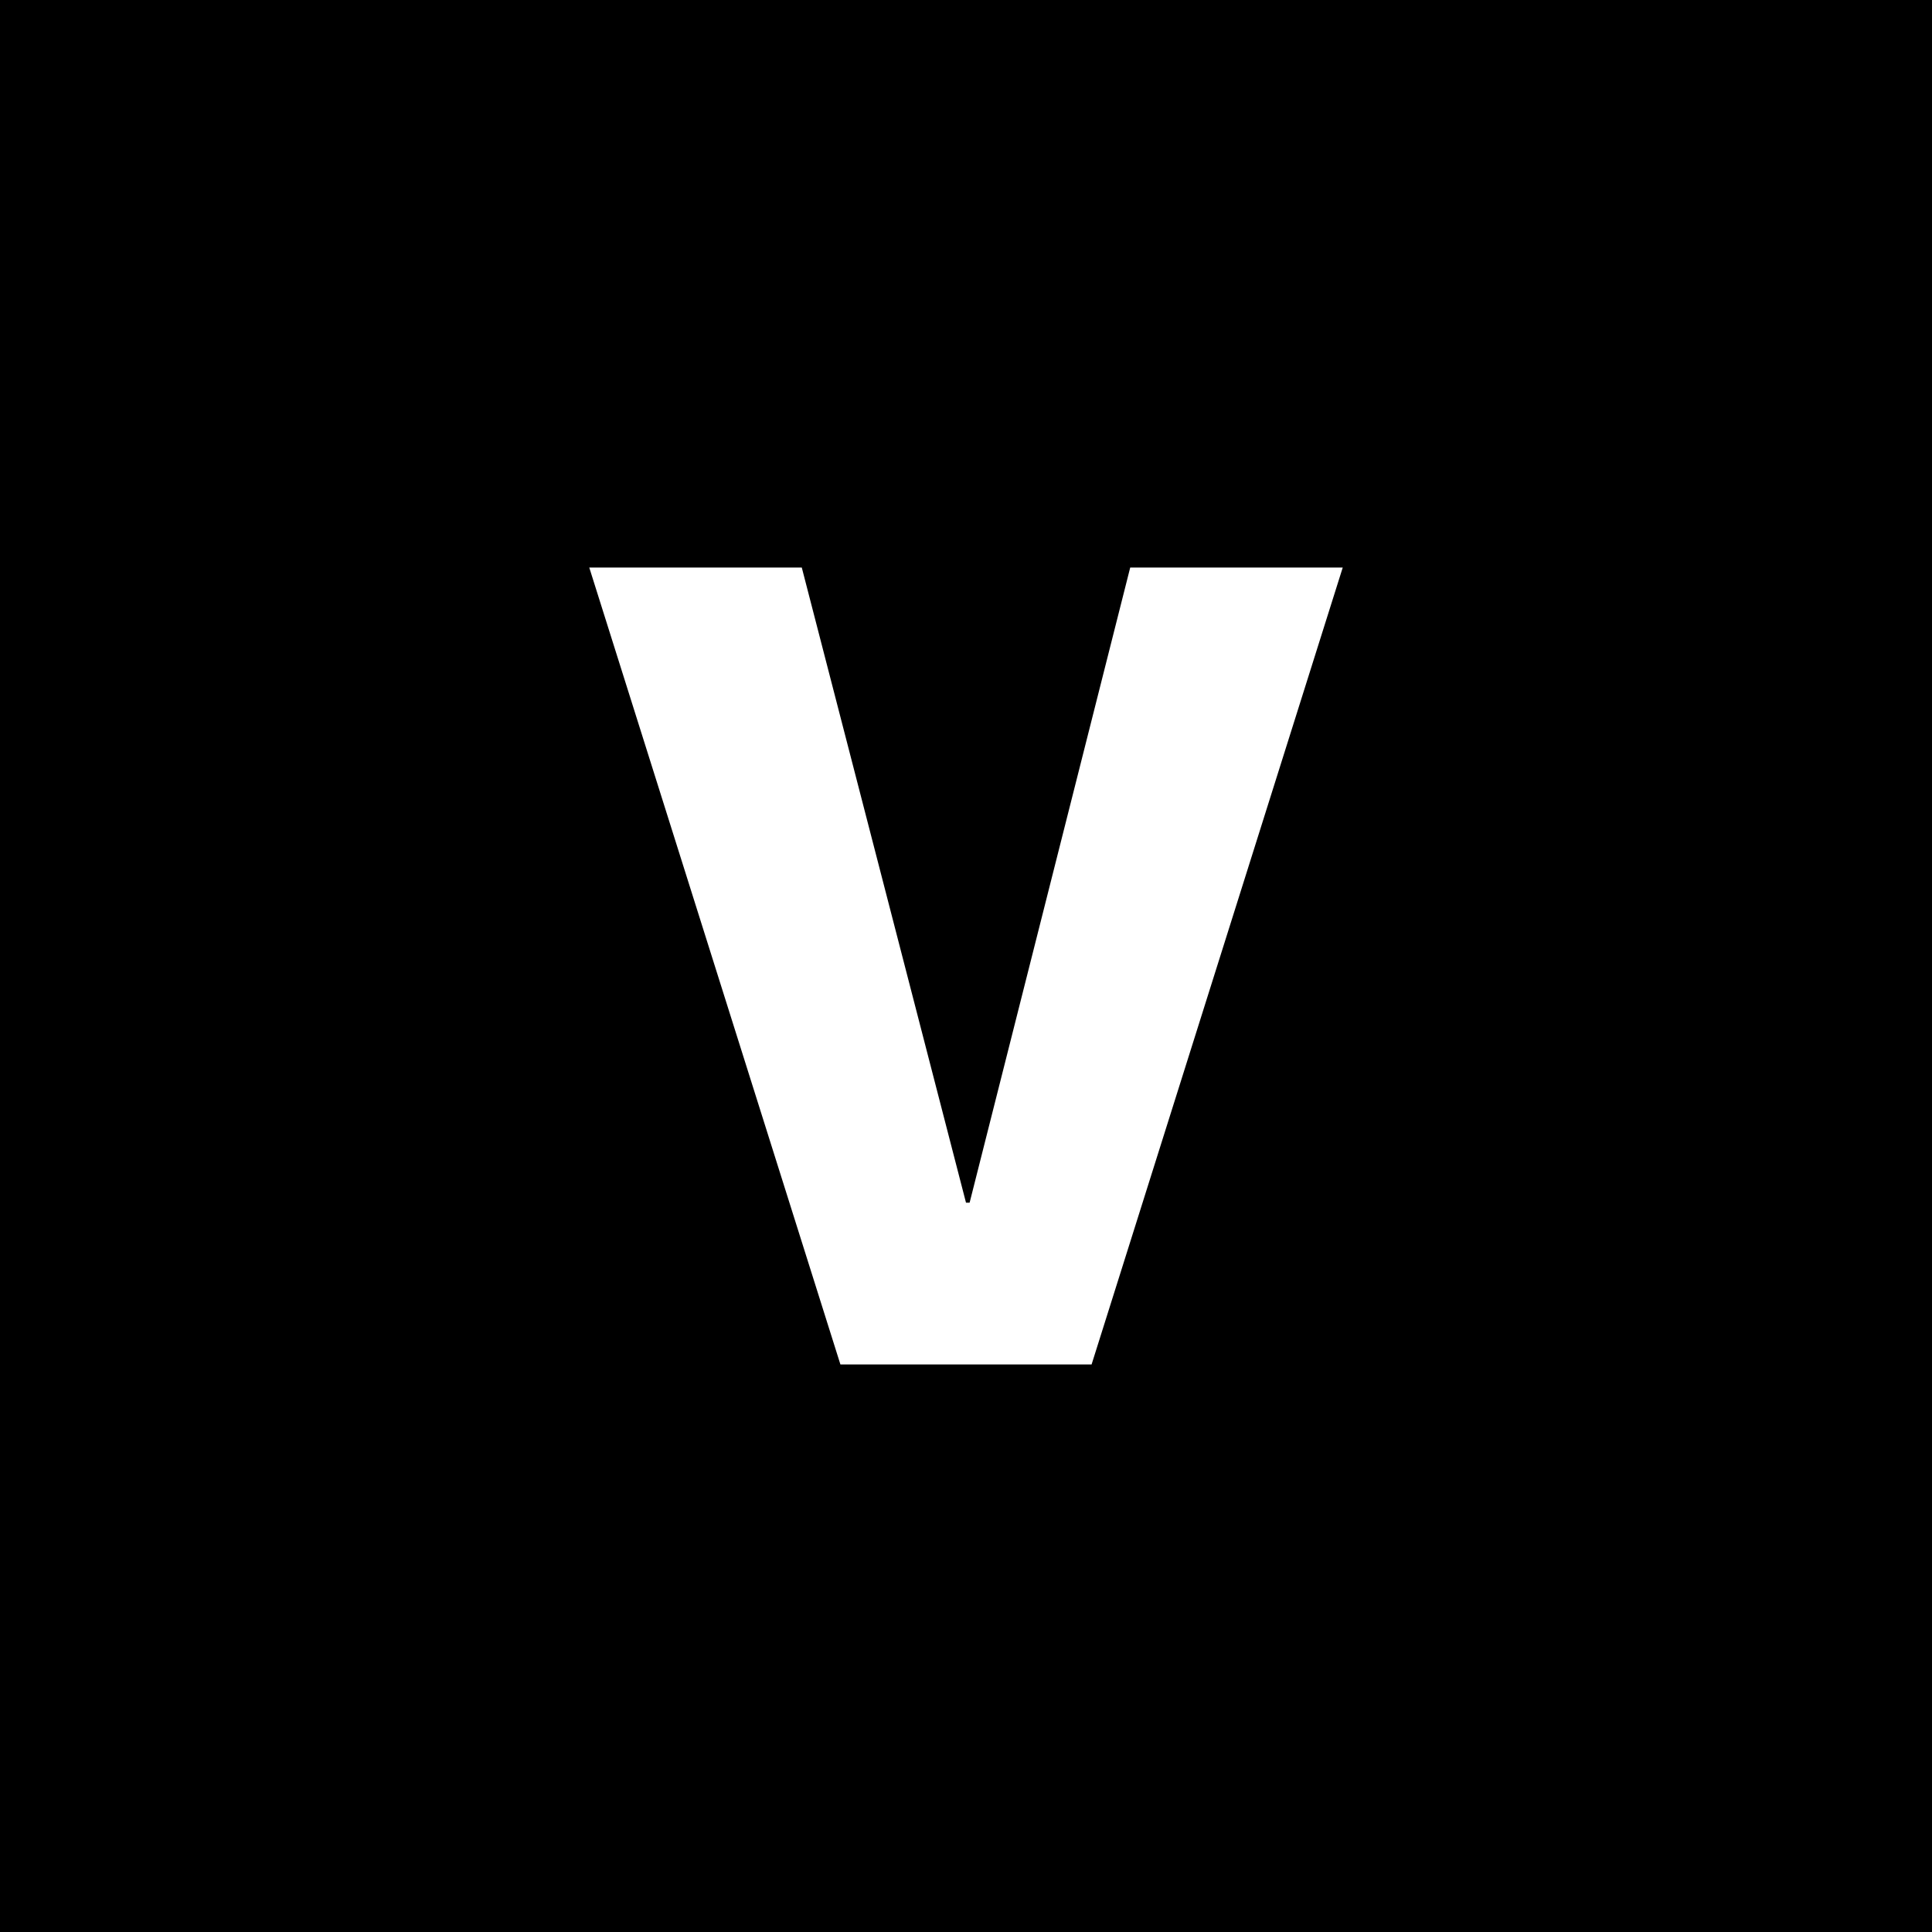
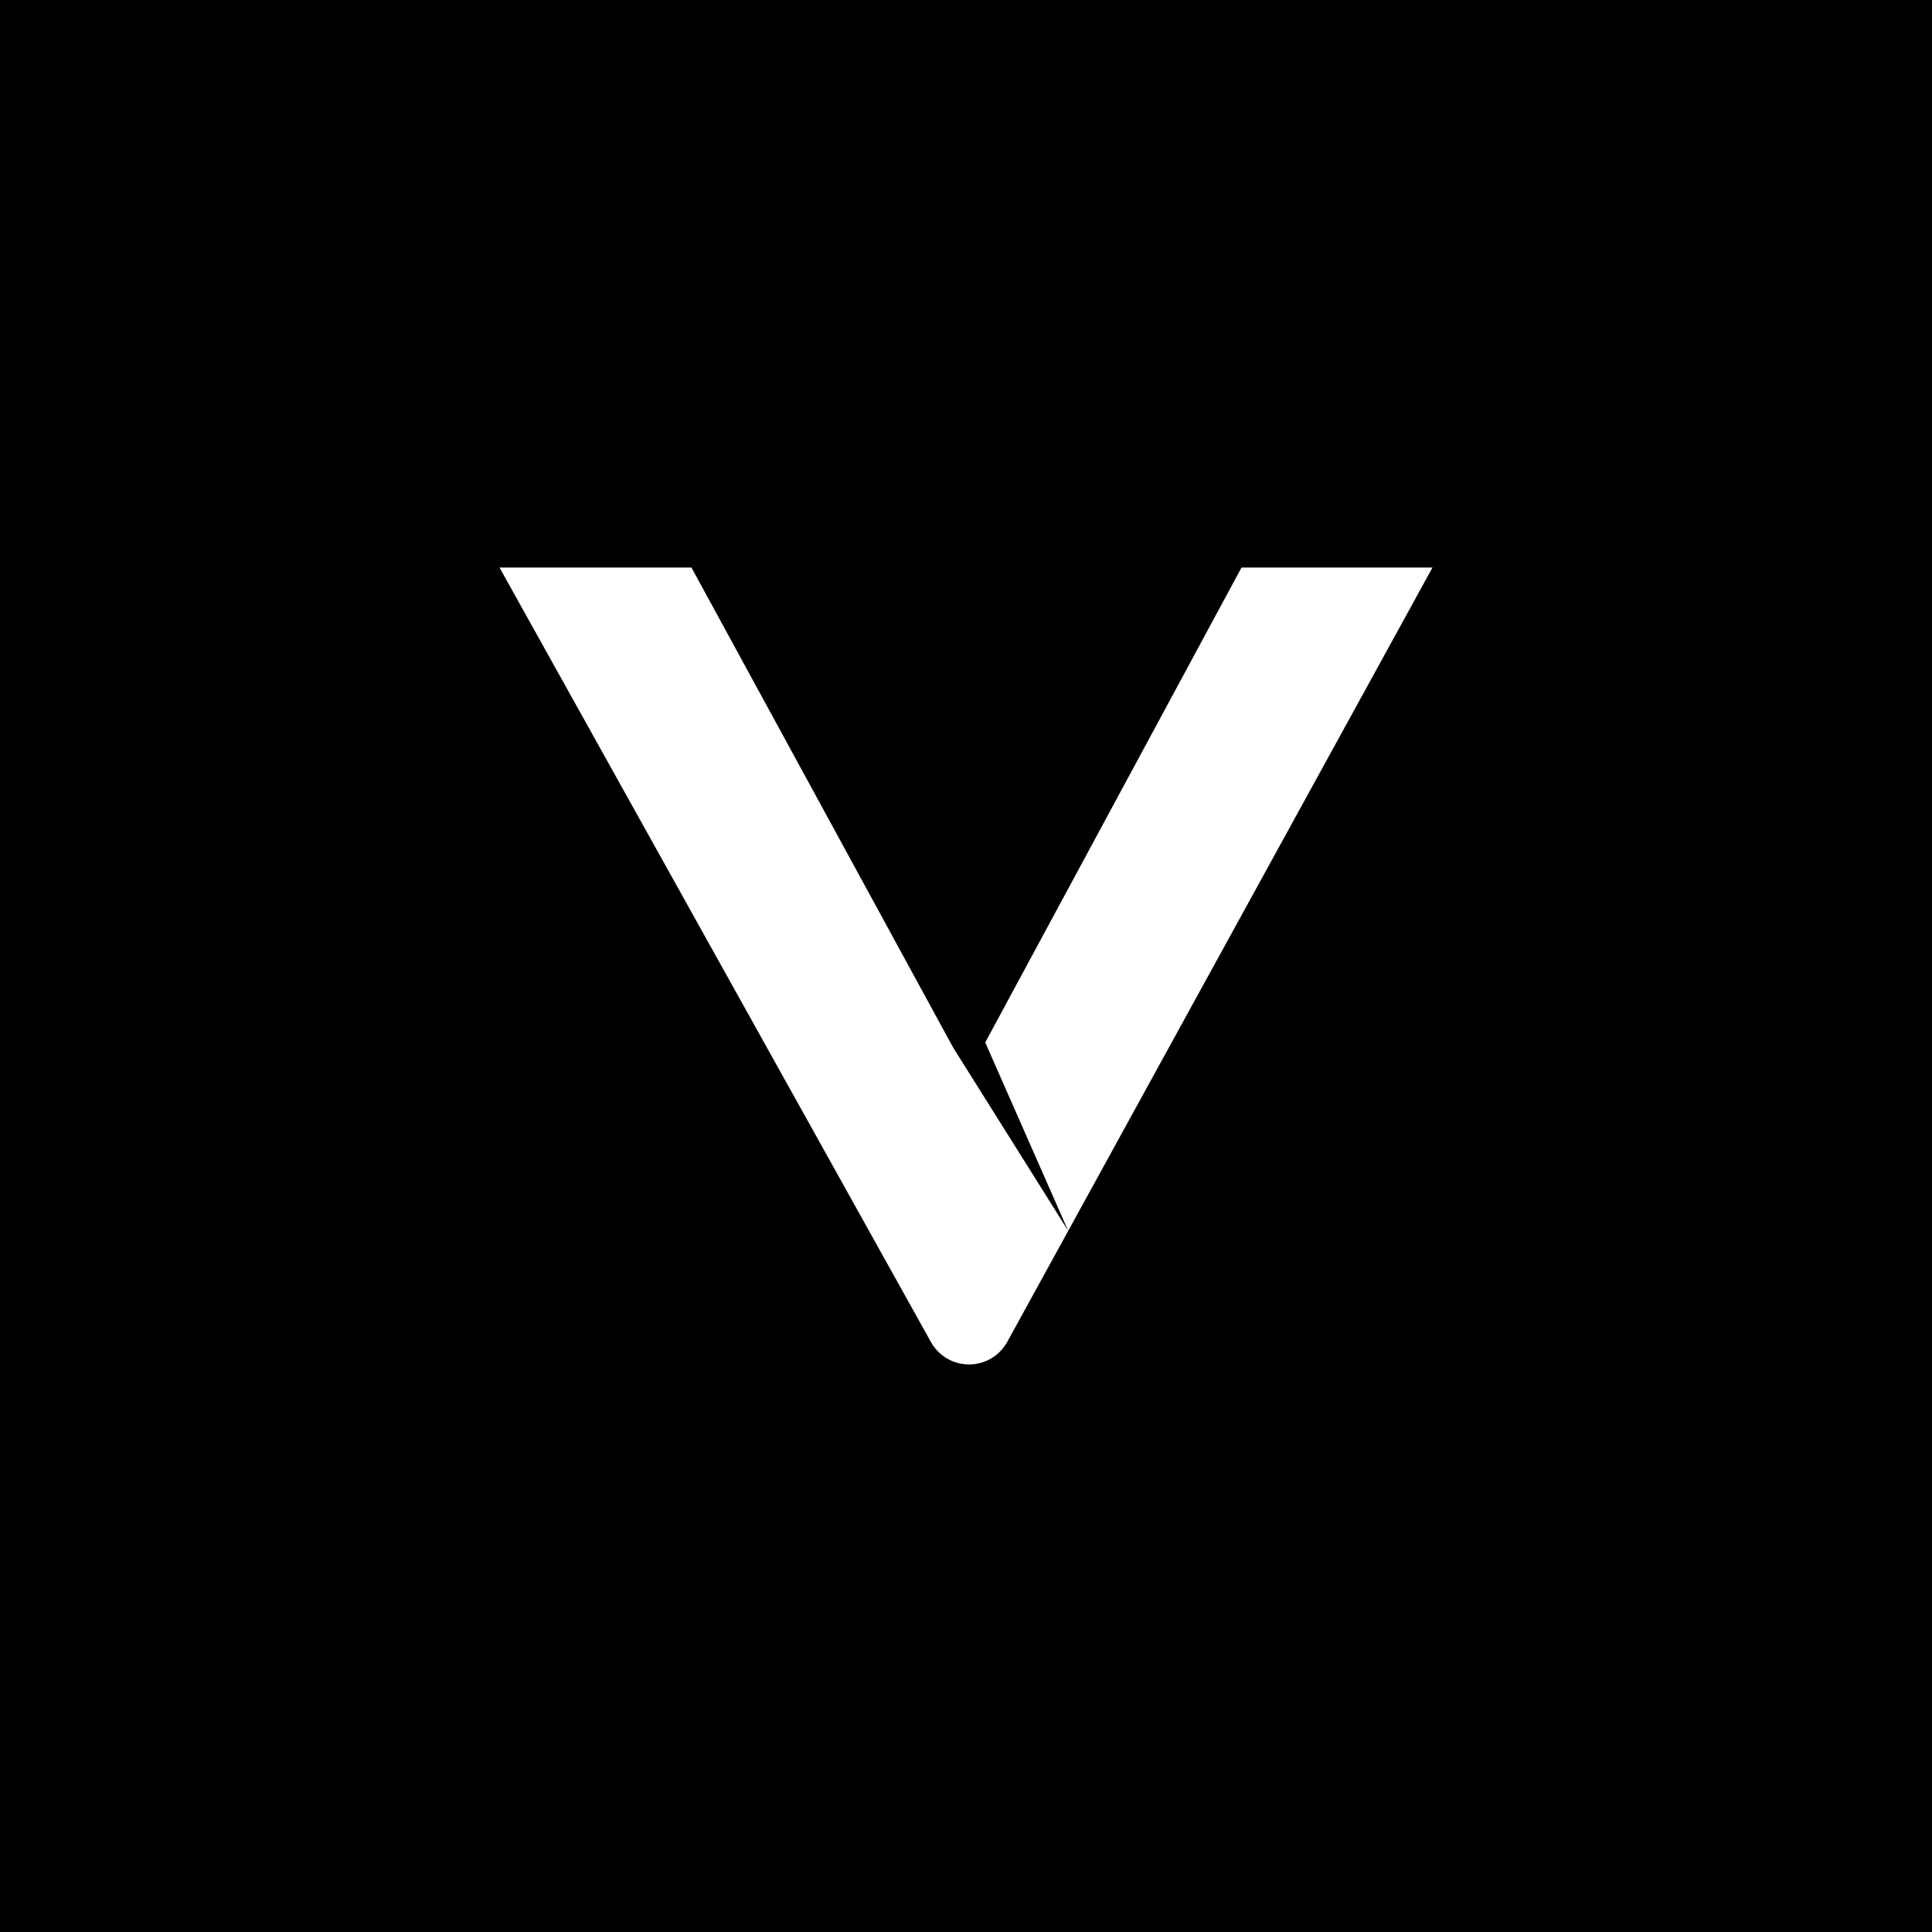
<svg xmlns="http://www.w3.org/2000/svg" width="72" height="72" viewBox="0 0 72 72">
  <rect width="72" height="72" fill="#000000" />
-   <path fill="#FFFFFF" d="M31.32,50.85L21.96,21.15L29.88,21.15L36,44.82L36.135,44.82L42.12,21.15L50.04,21.15L40.68,50.85Z" />
+   <path fill="#FFFFFF" d="M 18.615 21.15 L 25.768 21.15 L 35.518 39.034 L 39.809 45.87 L 36.717 38.849 L 46.268 21.15 L 53.385 21.15 L 37.537 50.008 A 1.624 1.624 0 0 1 34.695 50.016 Z" />
</svg>
